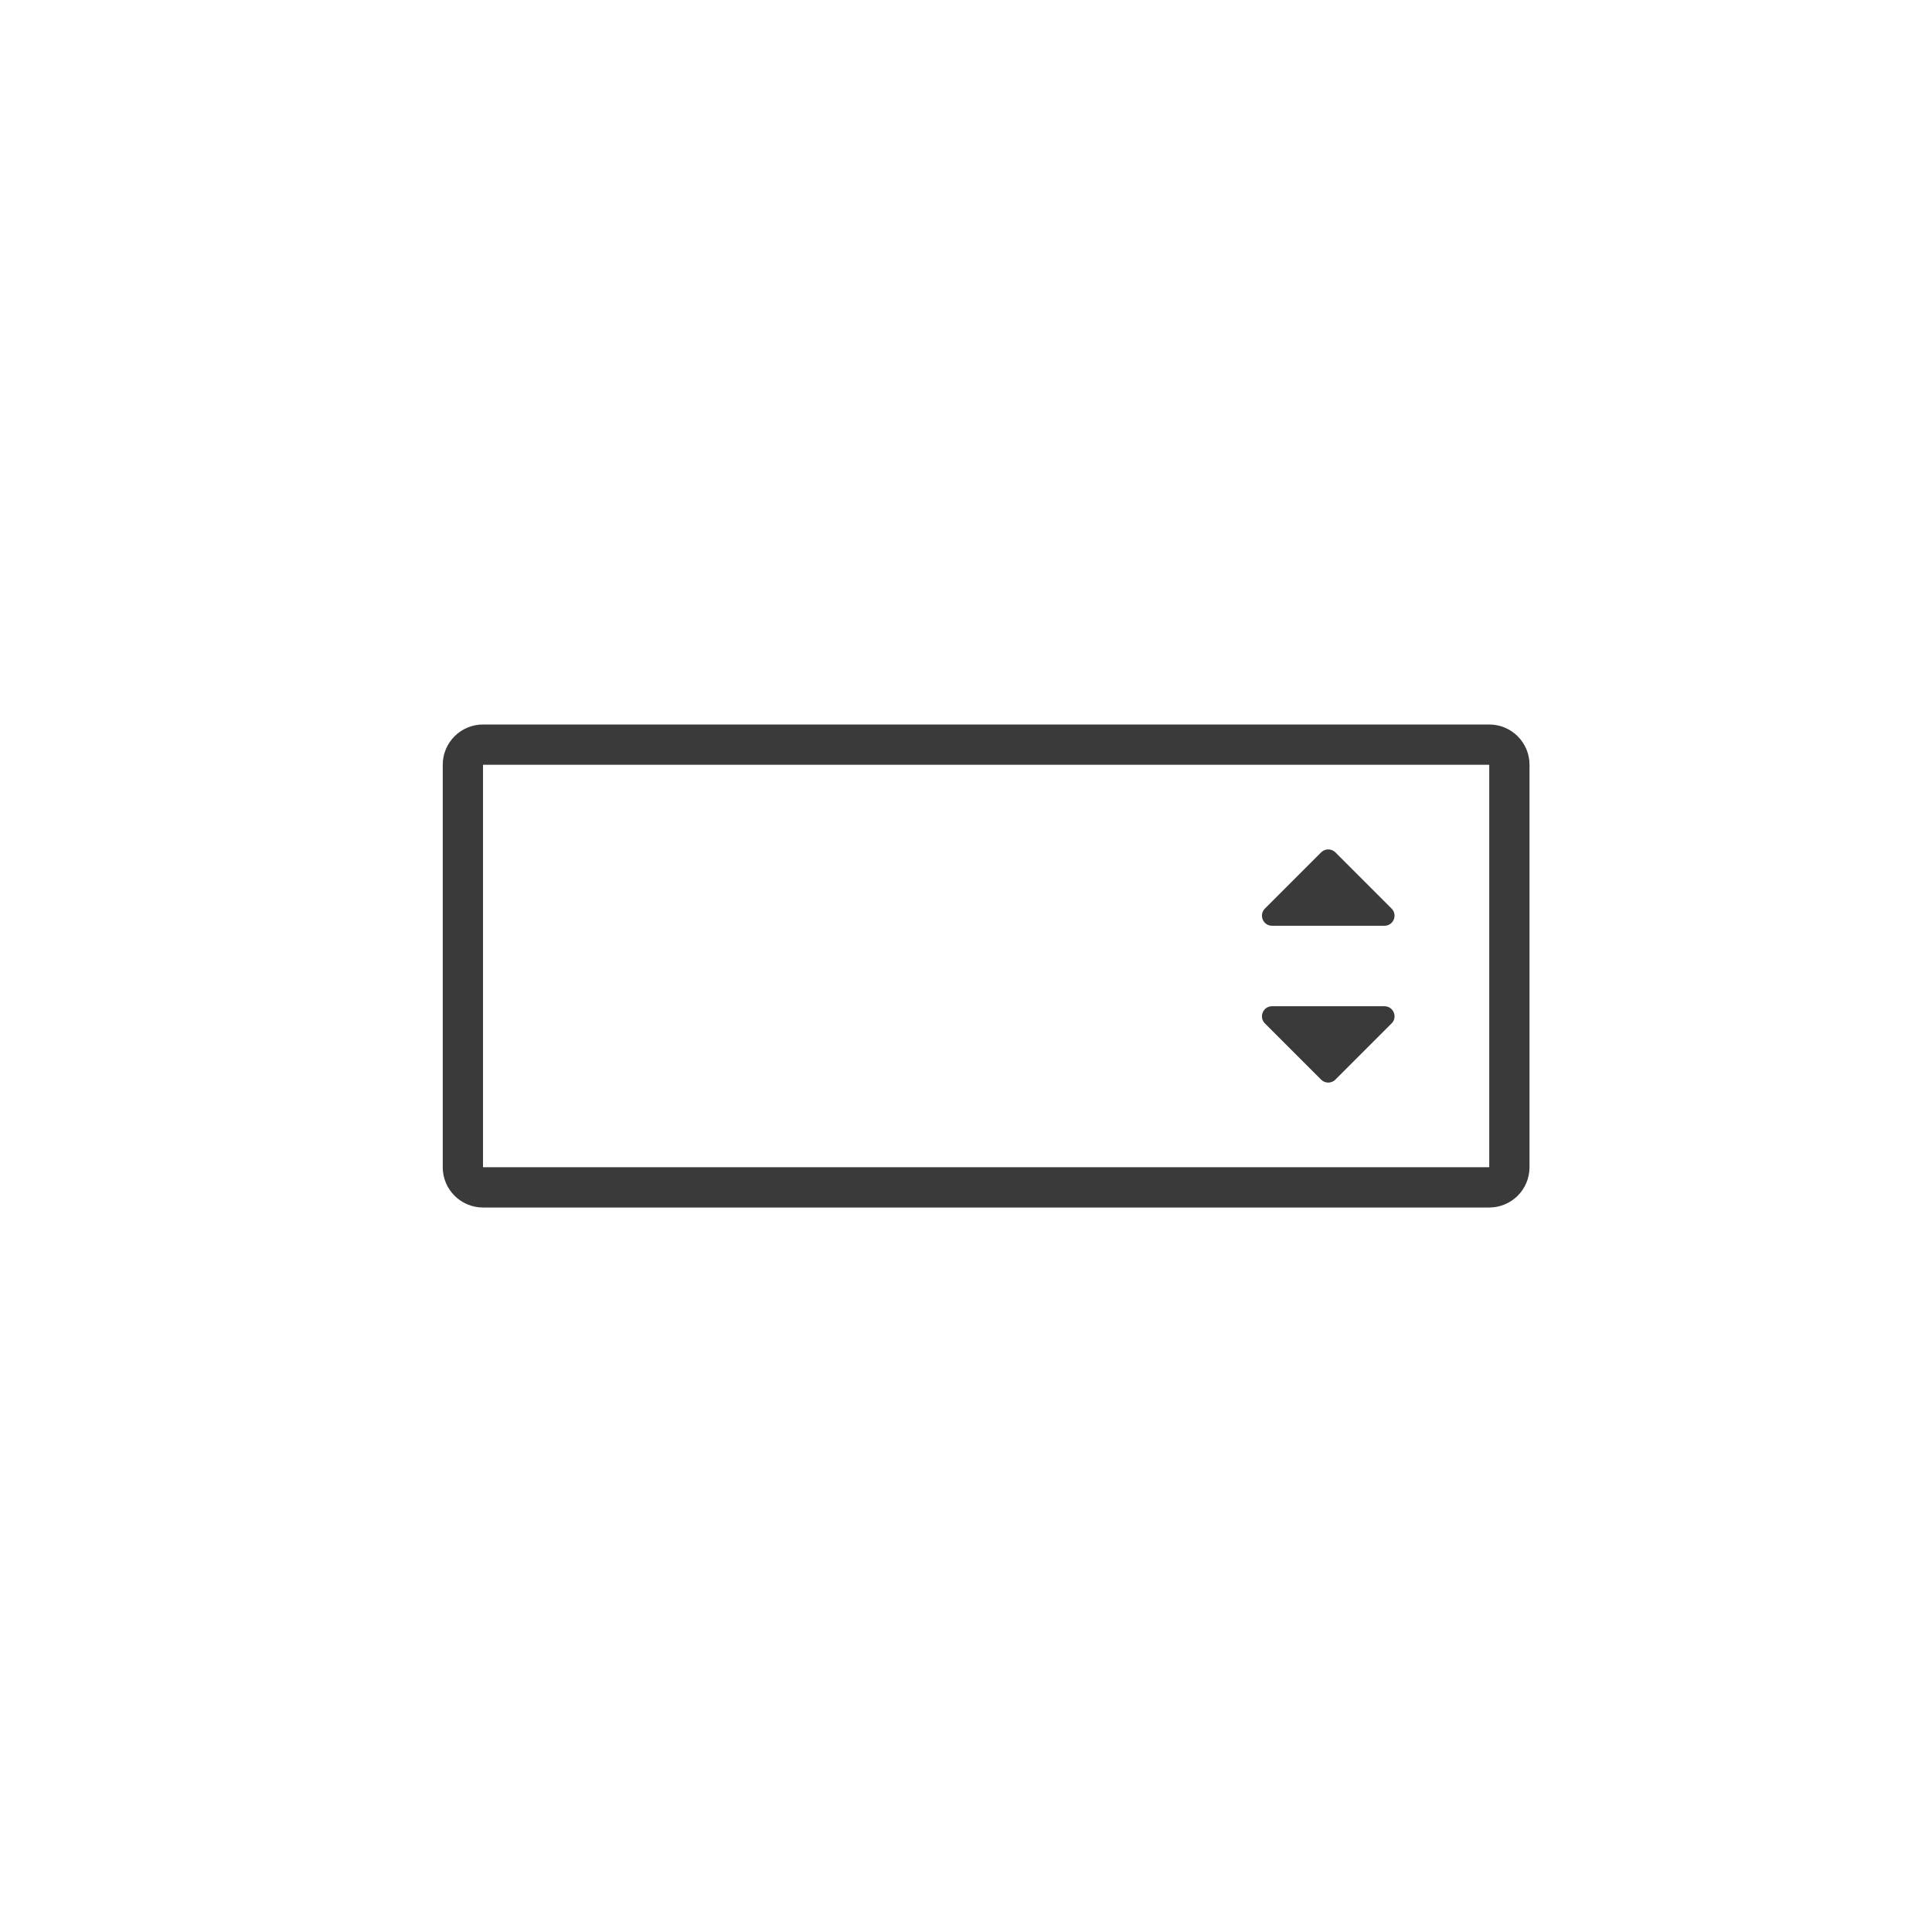
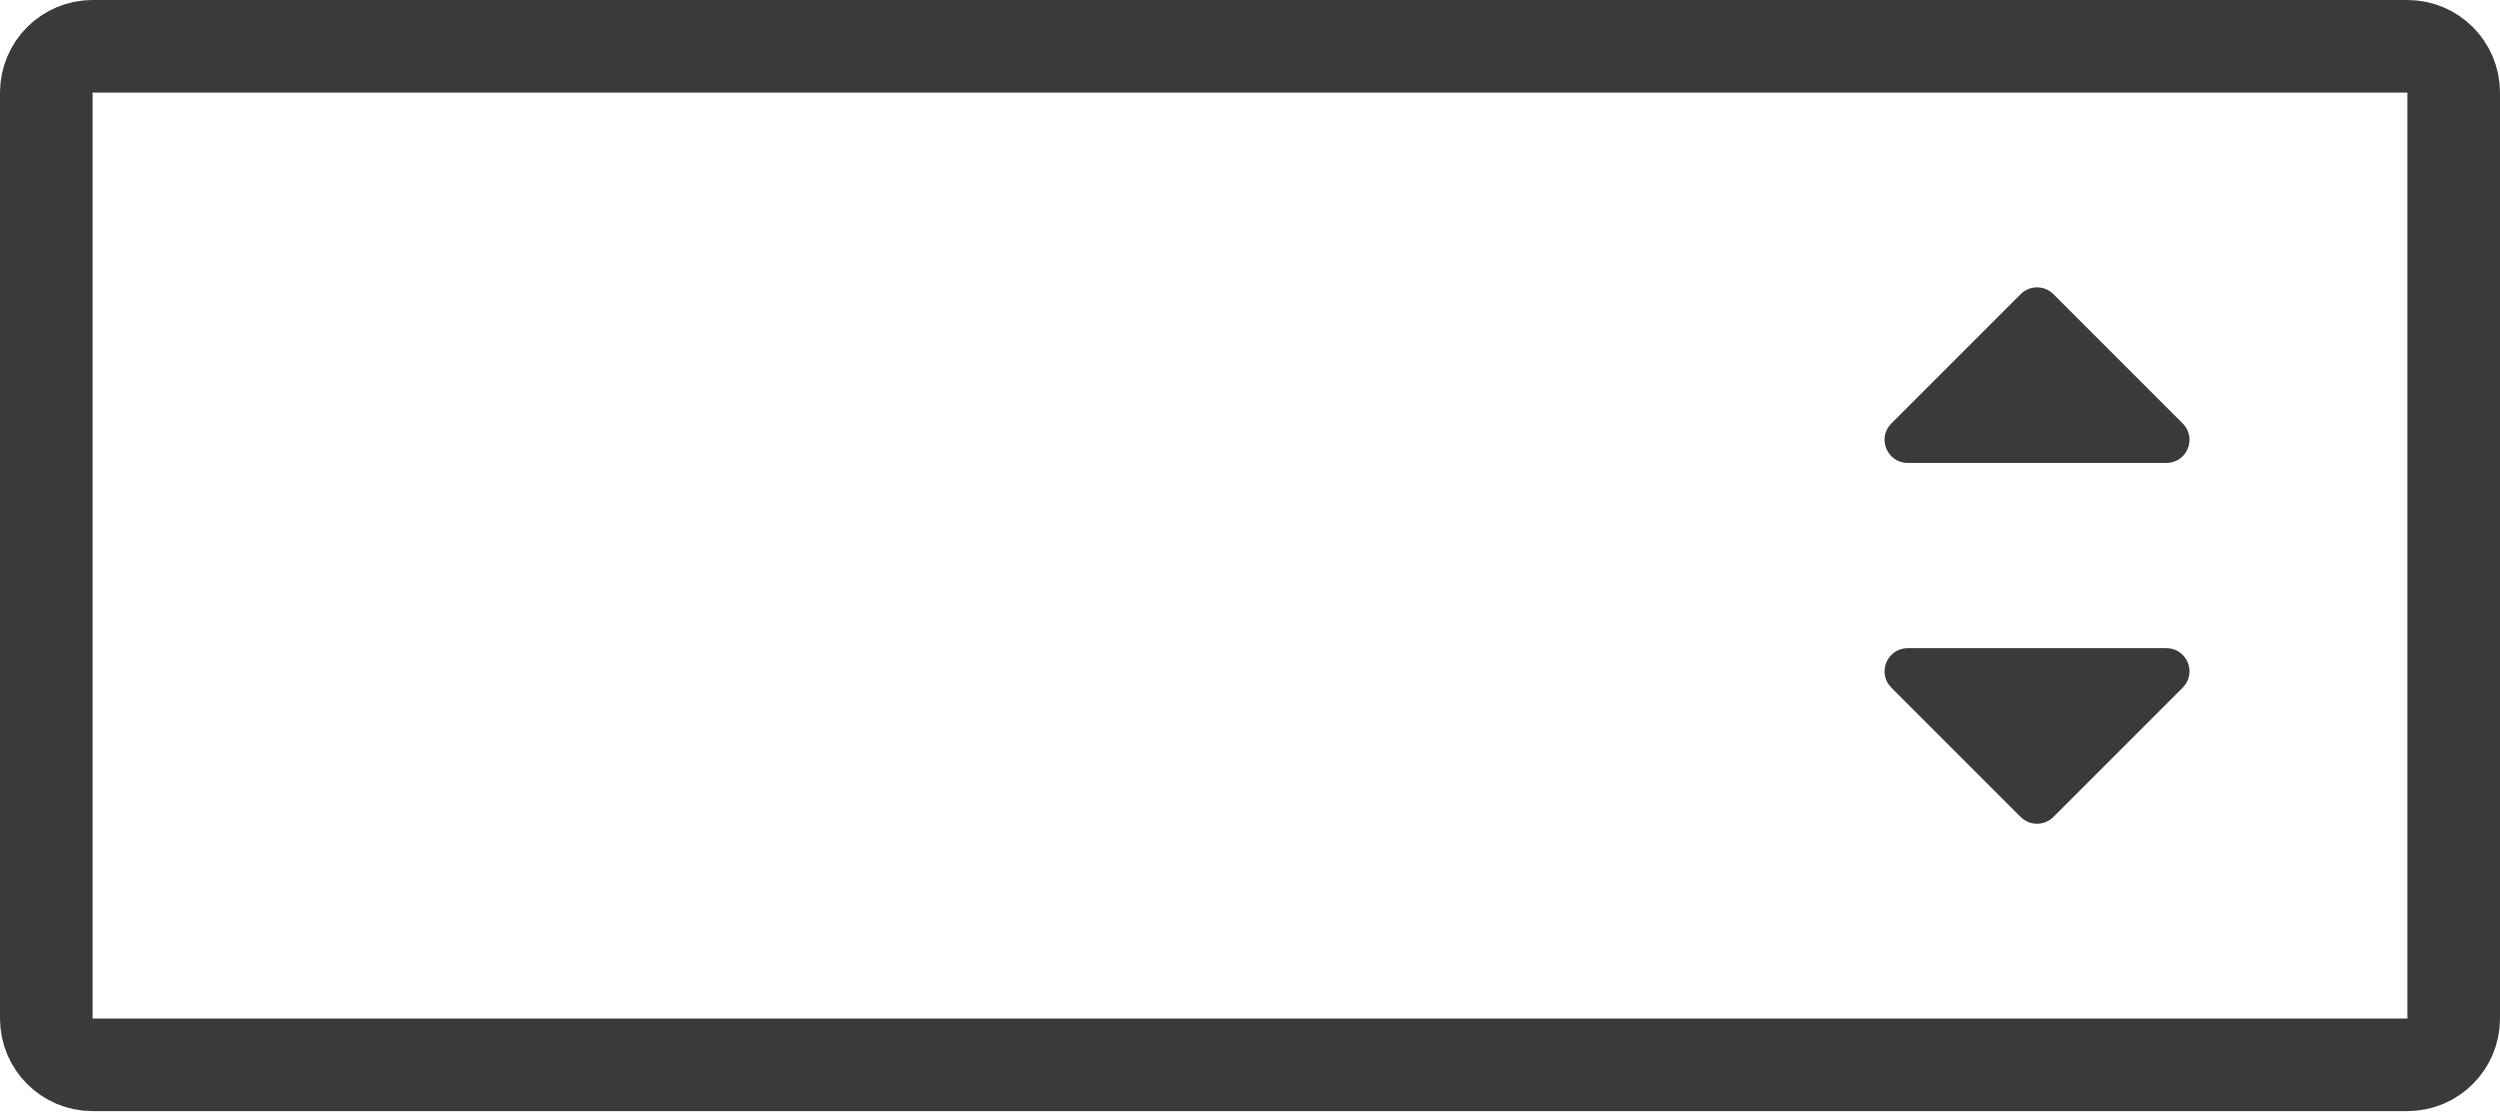
- <svg xmlns="http://www.w3.org/2000/svg" width="48" height="48" viewBox="0 0 48 48" fill="none">
-   <path d="M11.5 19C11.5 18.724 11.724 18.5 12 18.5H37C37.276 18.5 37.5 18.724 37.5 19V29C37.5 29.276 37.276 29.5 37 29.5H12C11.724 29.5 11.5 29.276 11.5 29V19Z" stroke="#F2F2F2" />
-   <path d="M34.396 23H31.604C31.381 23 31.269 22.731 31.427 22.573L32.823 21.177C32.921 21.079 33.079 21.079 33.177 21.177L34.573 22.573C34.731 22.731 34.619 23 34.396 23Z" fill="#F2F2F2" />
-   <path d="M31.604 25L34.396 25C34.619 25 34.731 25.269 34.573 25.427L33.177 26.823C33.079 26.921 32.921 26.921 32.823 26.823L31.427 25.427C31.269 25.269 31.381 25 31.604 25Z" fill="#F2F2F2" />
-   <path d="M11.5 19C11.5 18.724 11.724 18.5 12 18.5H37C37.276 18.5 37.5 18.724 37.5 19V29C37.5 29.276 37.276 29.5 37 29.5H12C11.724 29.5 11.5 29.276 11.5 29V19Z" stroke="#3A3A3A" />
-   <path d="M34.396 23H31.604C31.381 23 31.269 22.731 31.427 22.573L32.823 21.177C32.921 21.079 33.079 21.079 33.177 21.177L34.573 22.573C34.731 22.731 34.619 23 34.396 23Z" fill="#3A3A3A" />
-   <path d="M31.604 25L34.396 25C34.619 25 34.731 25.269 34.573 25.427L33.177 26.823C33.079 26.921 32.921 26.921 32.823 26.823L31.427 25.427C31.269 25.269 31.381 25 31.604 25Z" fill="#3A3A3A" />
+ <svg xmlns="http://www.w3.org/2000/svg" width="27" height="12" viewBox="0 0 27 12" fill="none">
+   <path d="M0.5 1C0.5 0.724 0.724 0.5 1 0.5H26C26.276 0.5 26.5 0.724 26.5 1V11C26.5 11.276 26.276 11.5 26 11.5H1C0.724 11.5 0.5 11.276 0.5 11V1Z" stroke="#3A3A3A" />
+   <path d="M23.396 5H20.604C20.381 5 20.269 4.731 20.427 4.573L21.823 3.177C21.921 3.079 22.079 3.079 22.177 3.177L23.573 4.573C23.731 4.731 23.619 5 23.396 5Z" fill="#3A3A3A" />
+   <path d="M20.604 7L23.396 7C23.619 7 23.731 7.269 23.573 7.427L22.177 8.823C22.079 8.921 21.921 8.921 21.823 8.823L20.427 7.427C20.269 7.269 20.381 7 20.604 7Z" fill="#3A3A3A" />
</svg>
